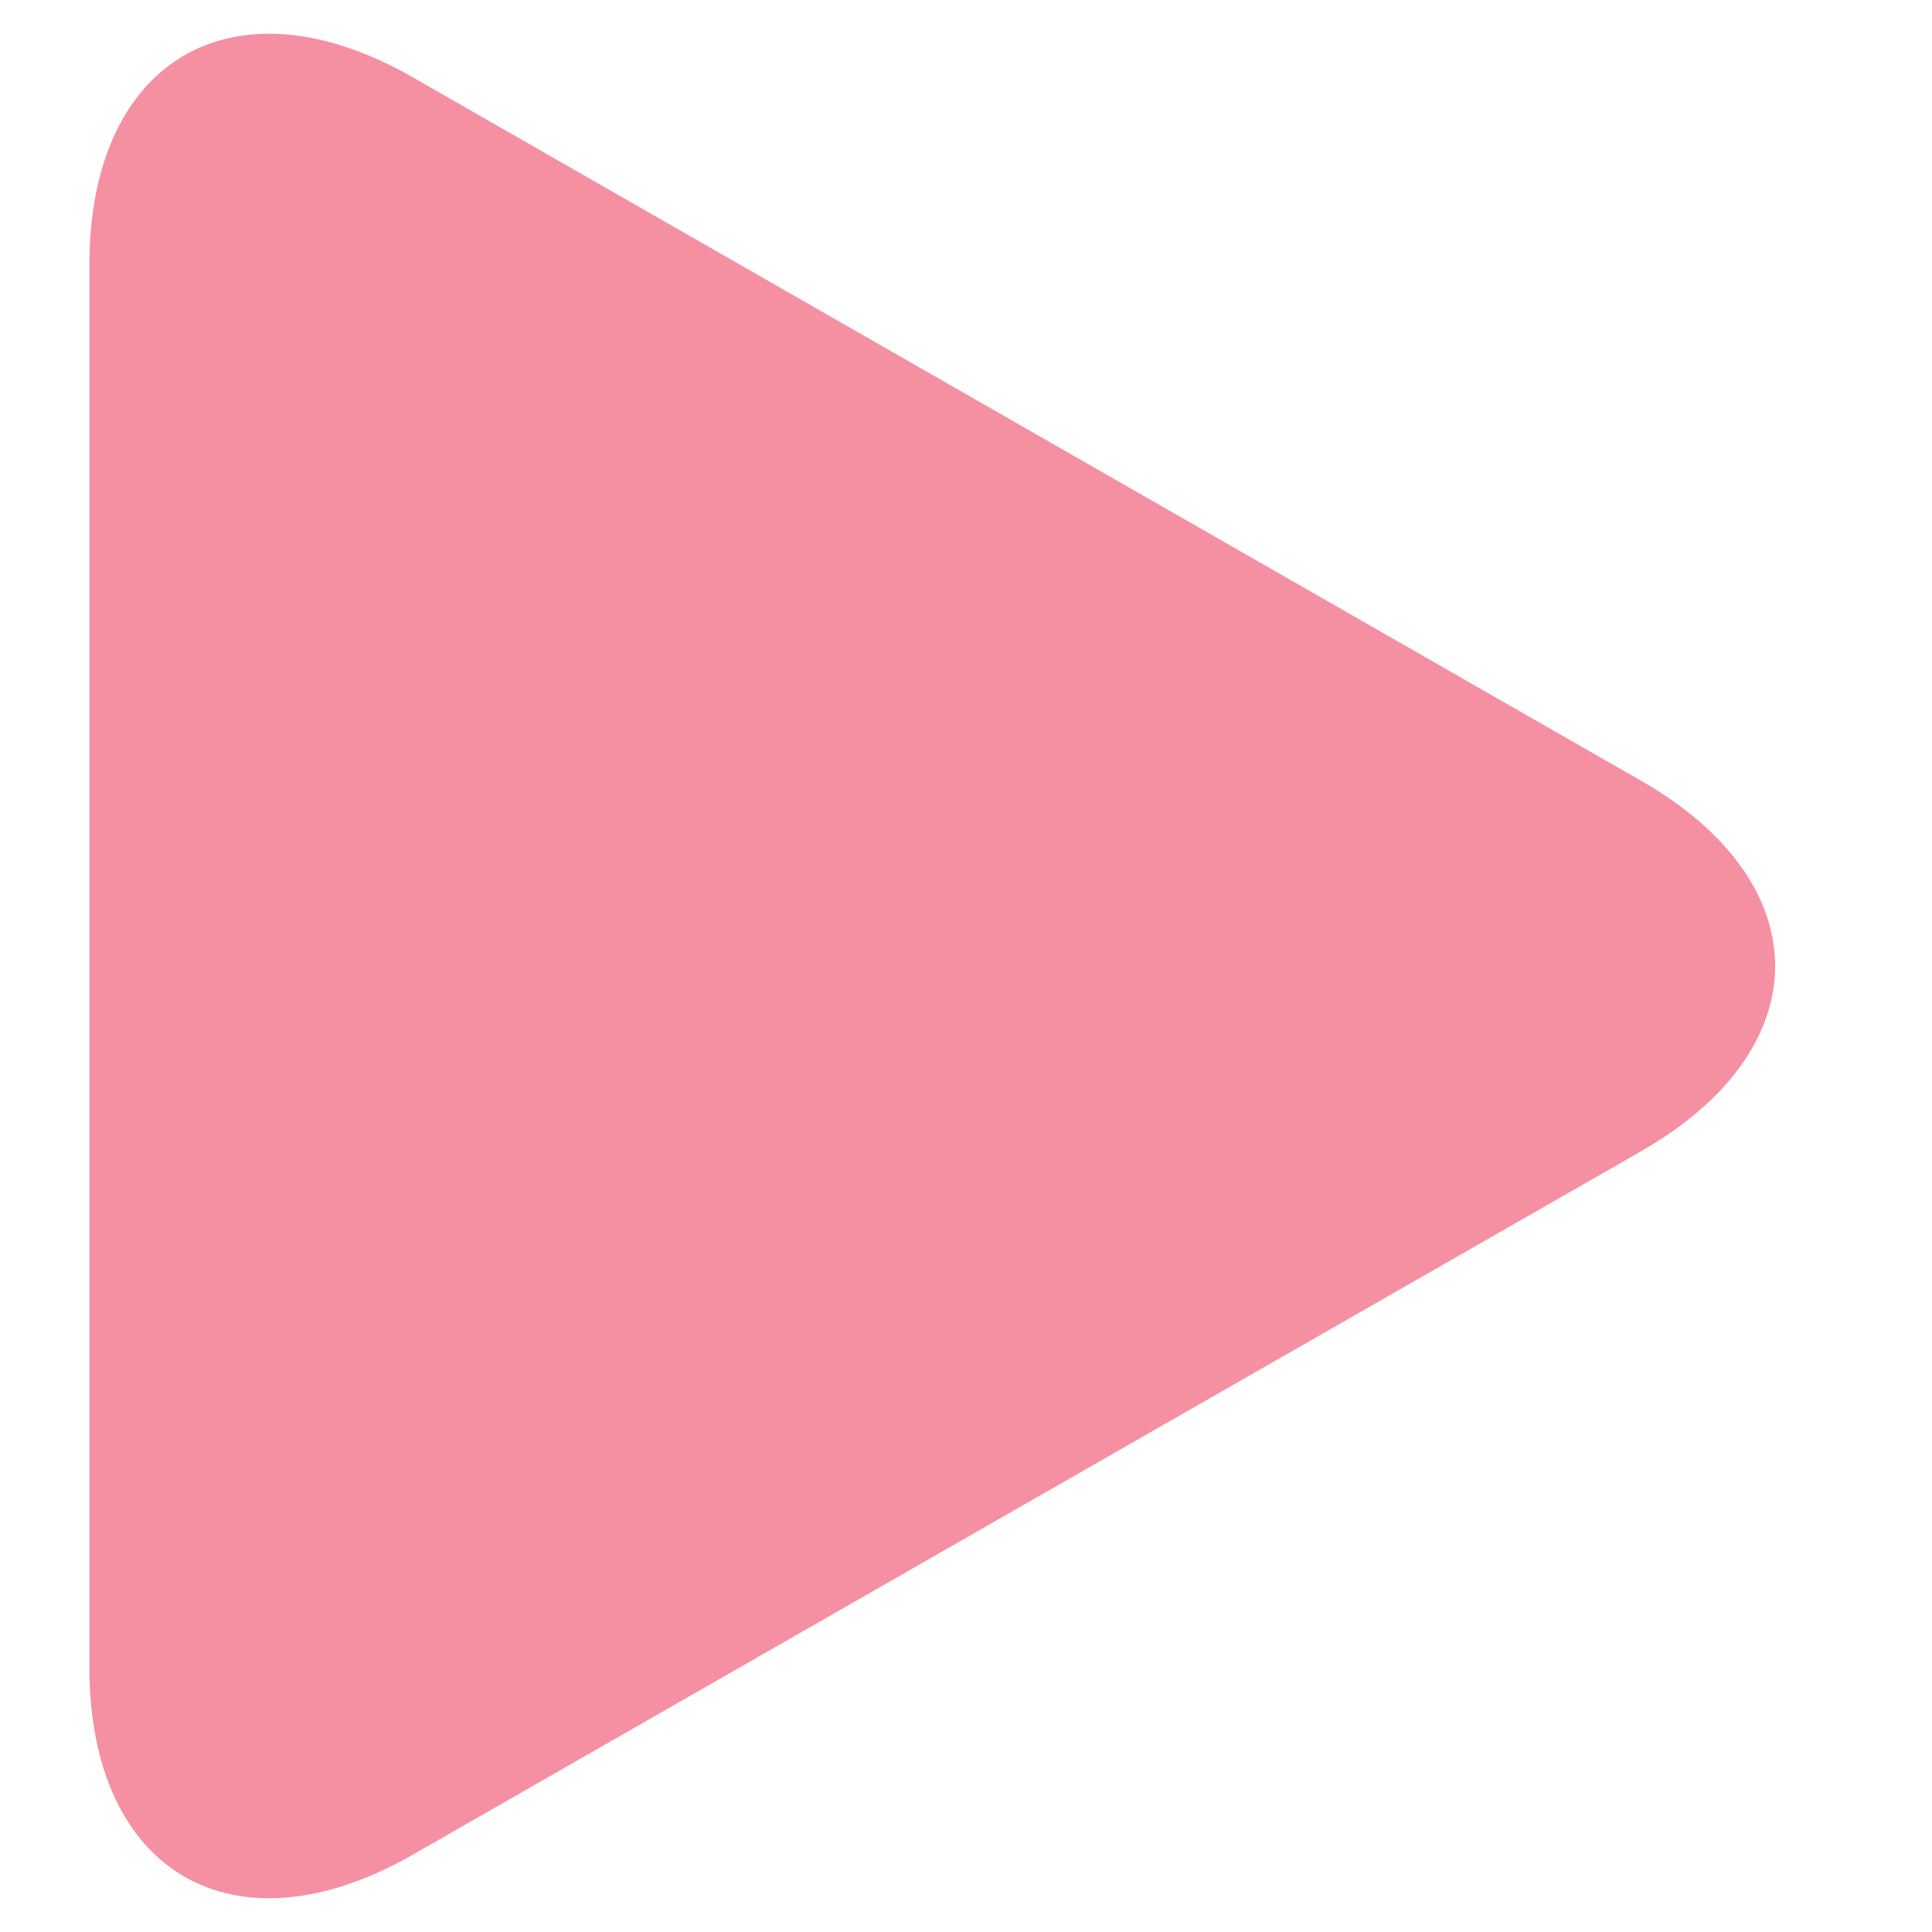
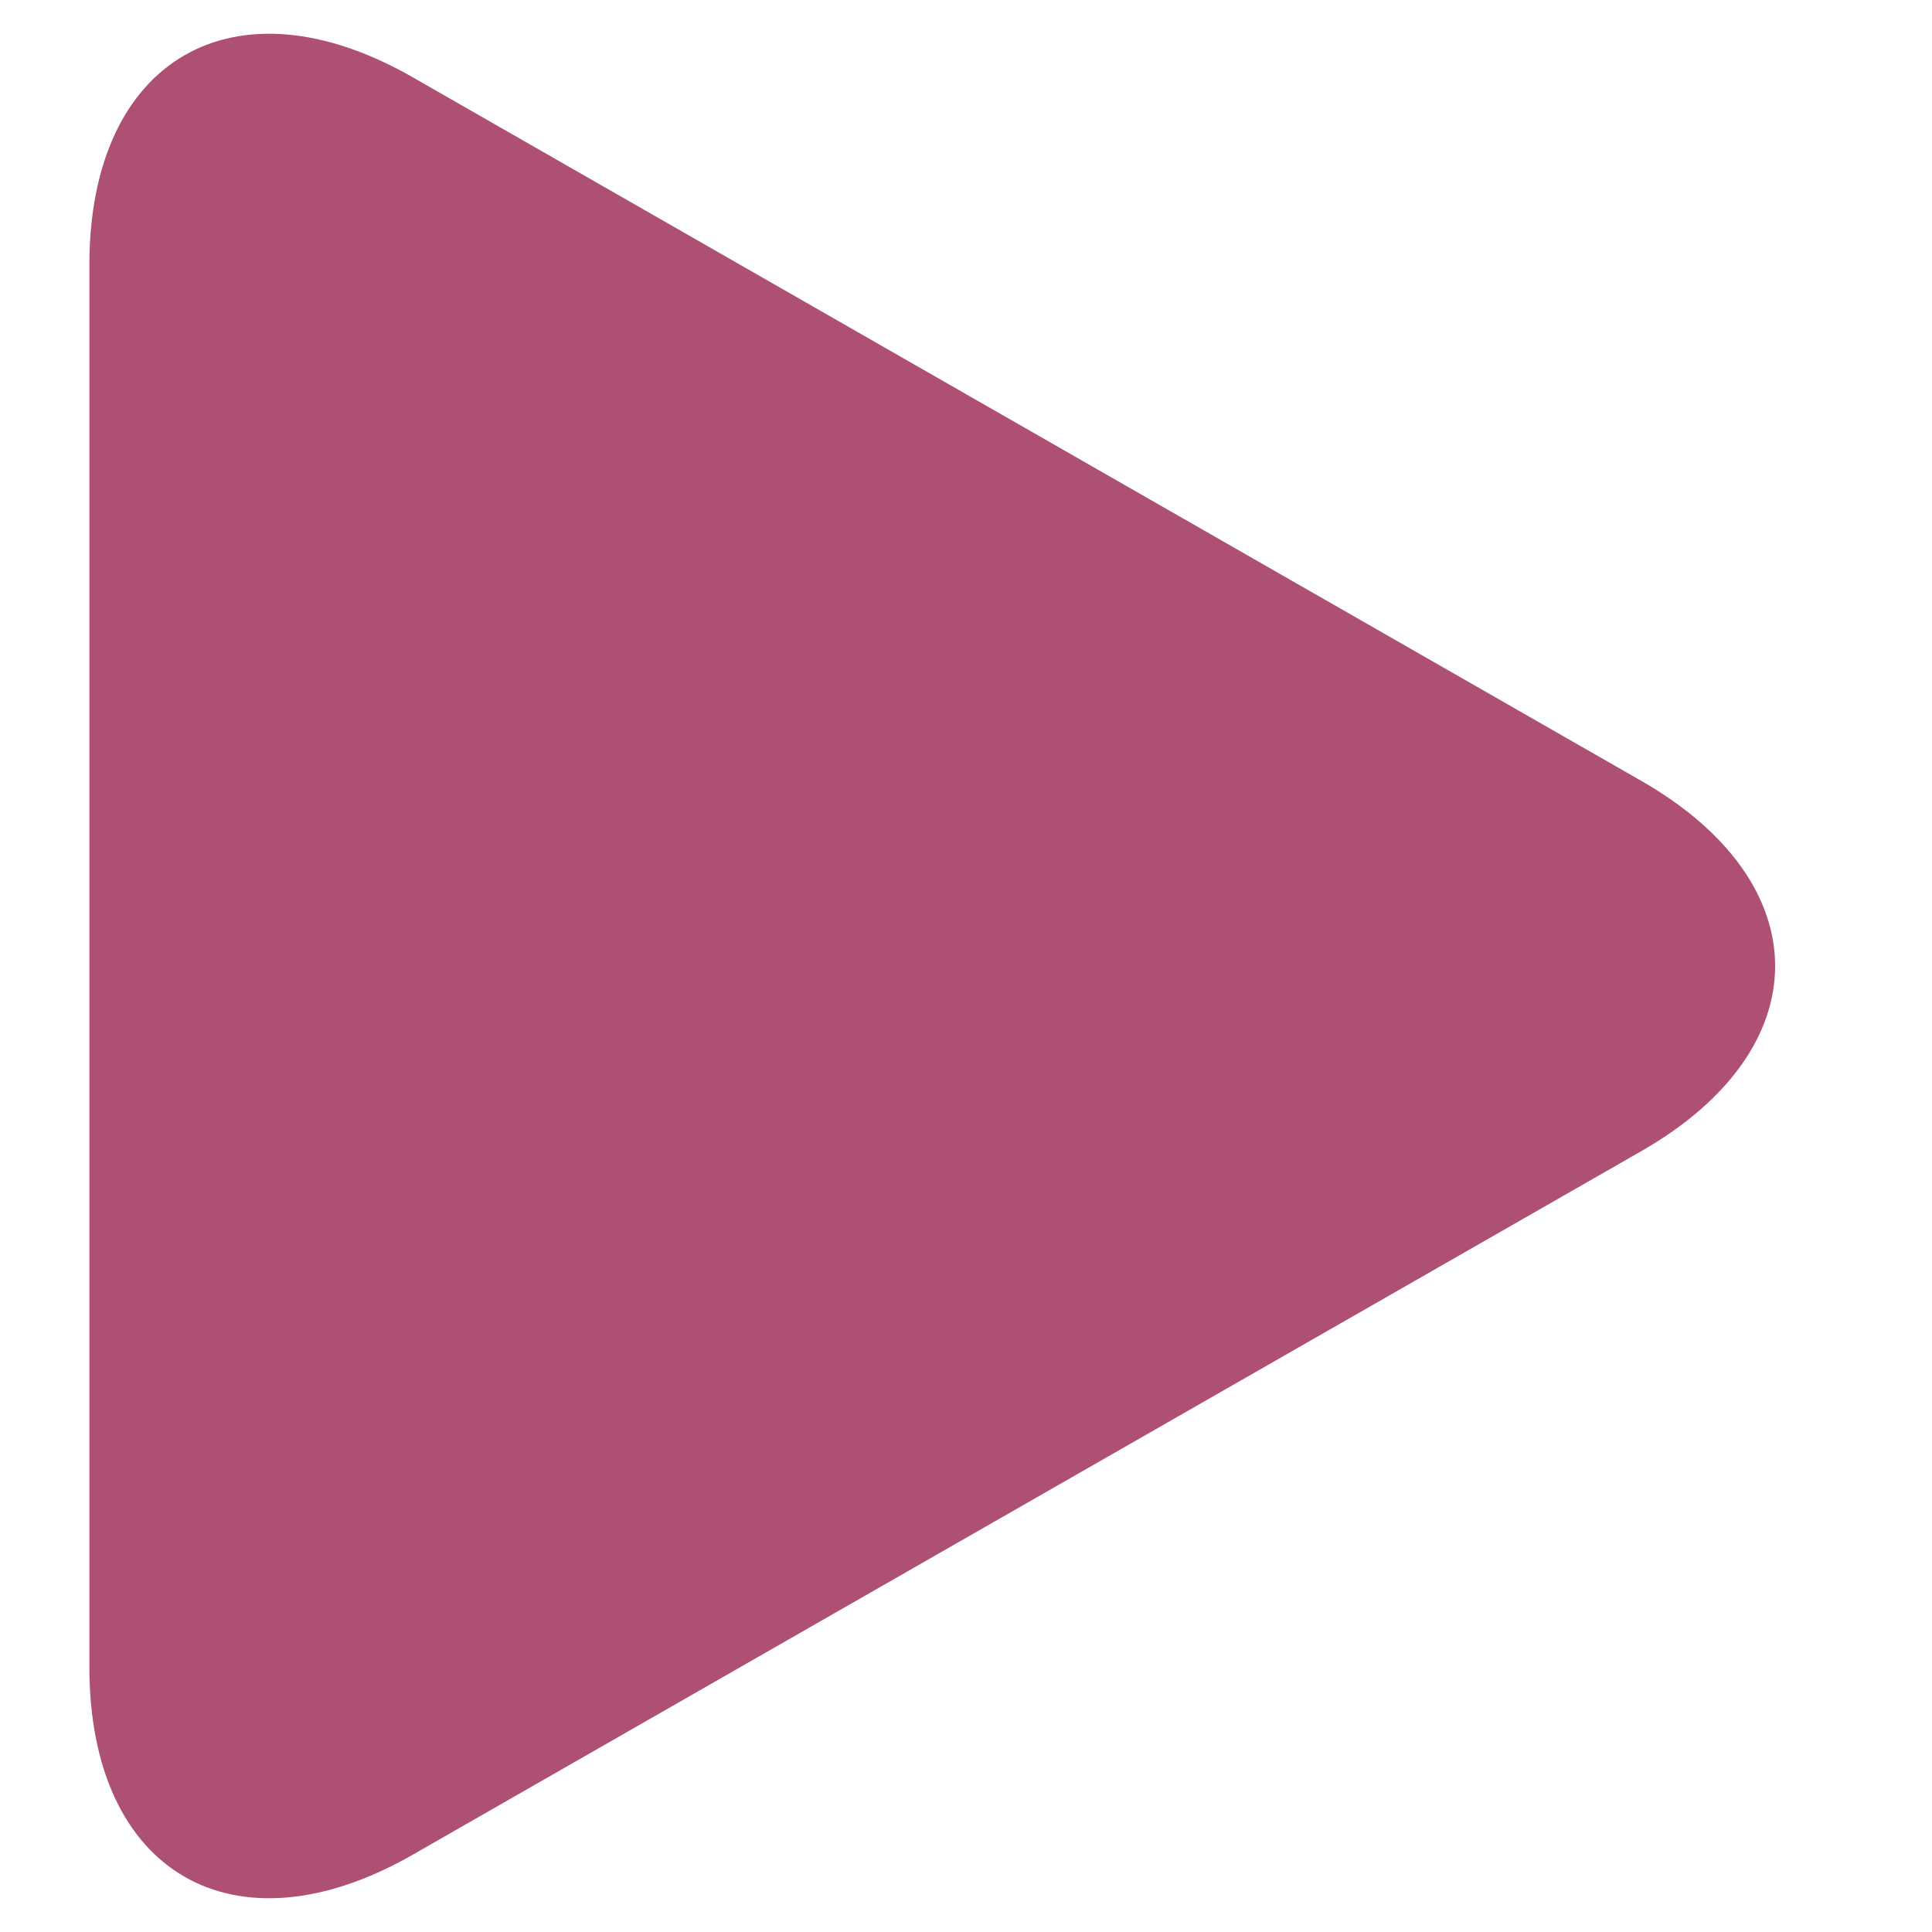
<svg xmlns="http://www.w3.org/2000/svg" x="0px" y="0px" width="572.611px" height="572.611px" viewBox="0 -10 572.611 572.611" style="enable-background:new 0 -10 572.611 572.611;">
-   <path fill="#F590A2" stroke-width="1.5rem" d="M486.413,221.412L122.347,12.916c-52.938-30.318-95.852-5.44-95.852,55.563v415.652c0,61.004,42.914,85.882,95.852,55.563    l364.066-208.49C539.351,300.887,539.351,251.731,486.413,221.412z" />
+   <path fill="#ad5074" stroke-width="1.5rem" d="M486.413,221.412L122.347,12.916c-52.938-30.318-95.852-5.44-95.852,55.563v415.652c0,61.004,42.914,85.882,95.852,55.563    l364.066-208.49C539.351,300.887,539.351,251.731,486.413,221.412z" />
</svg>
